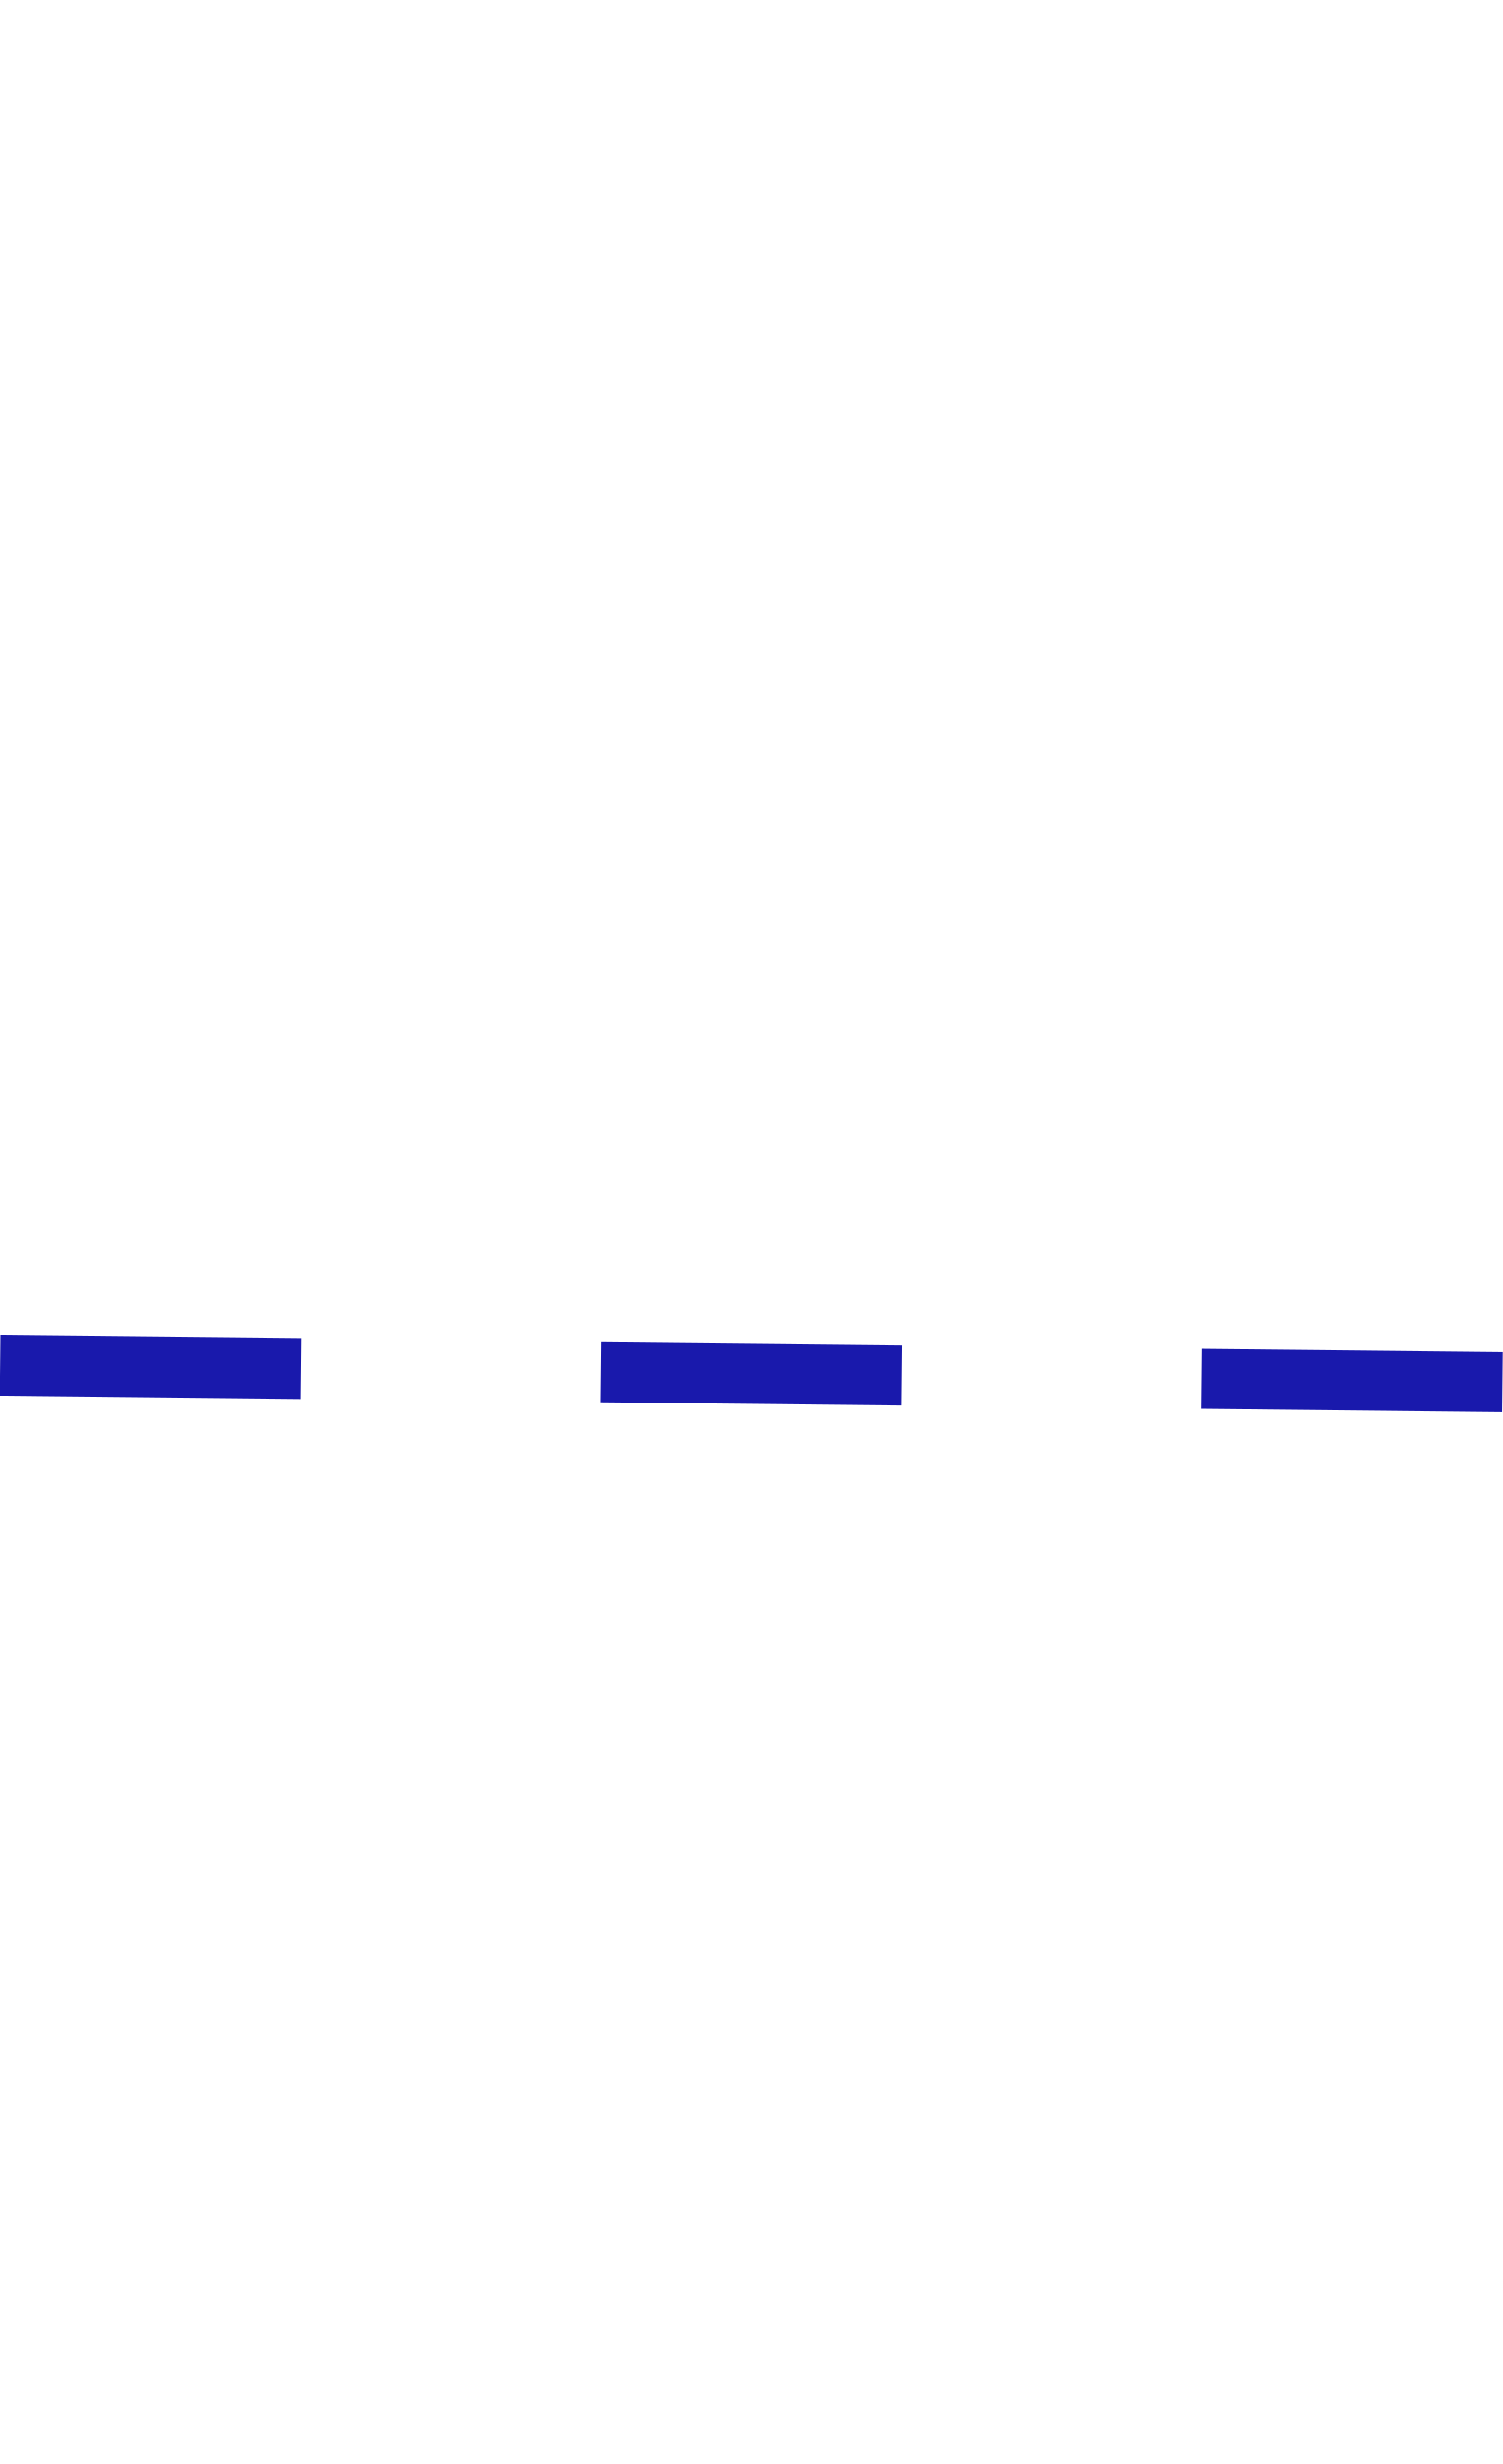
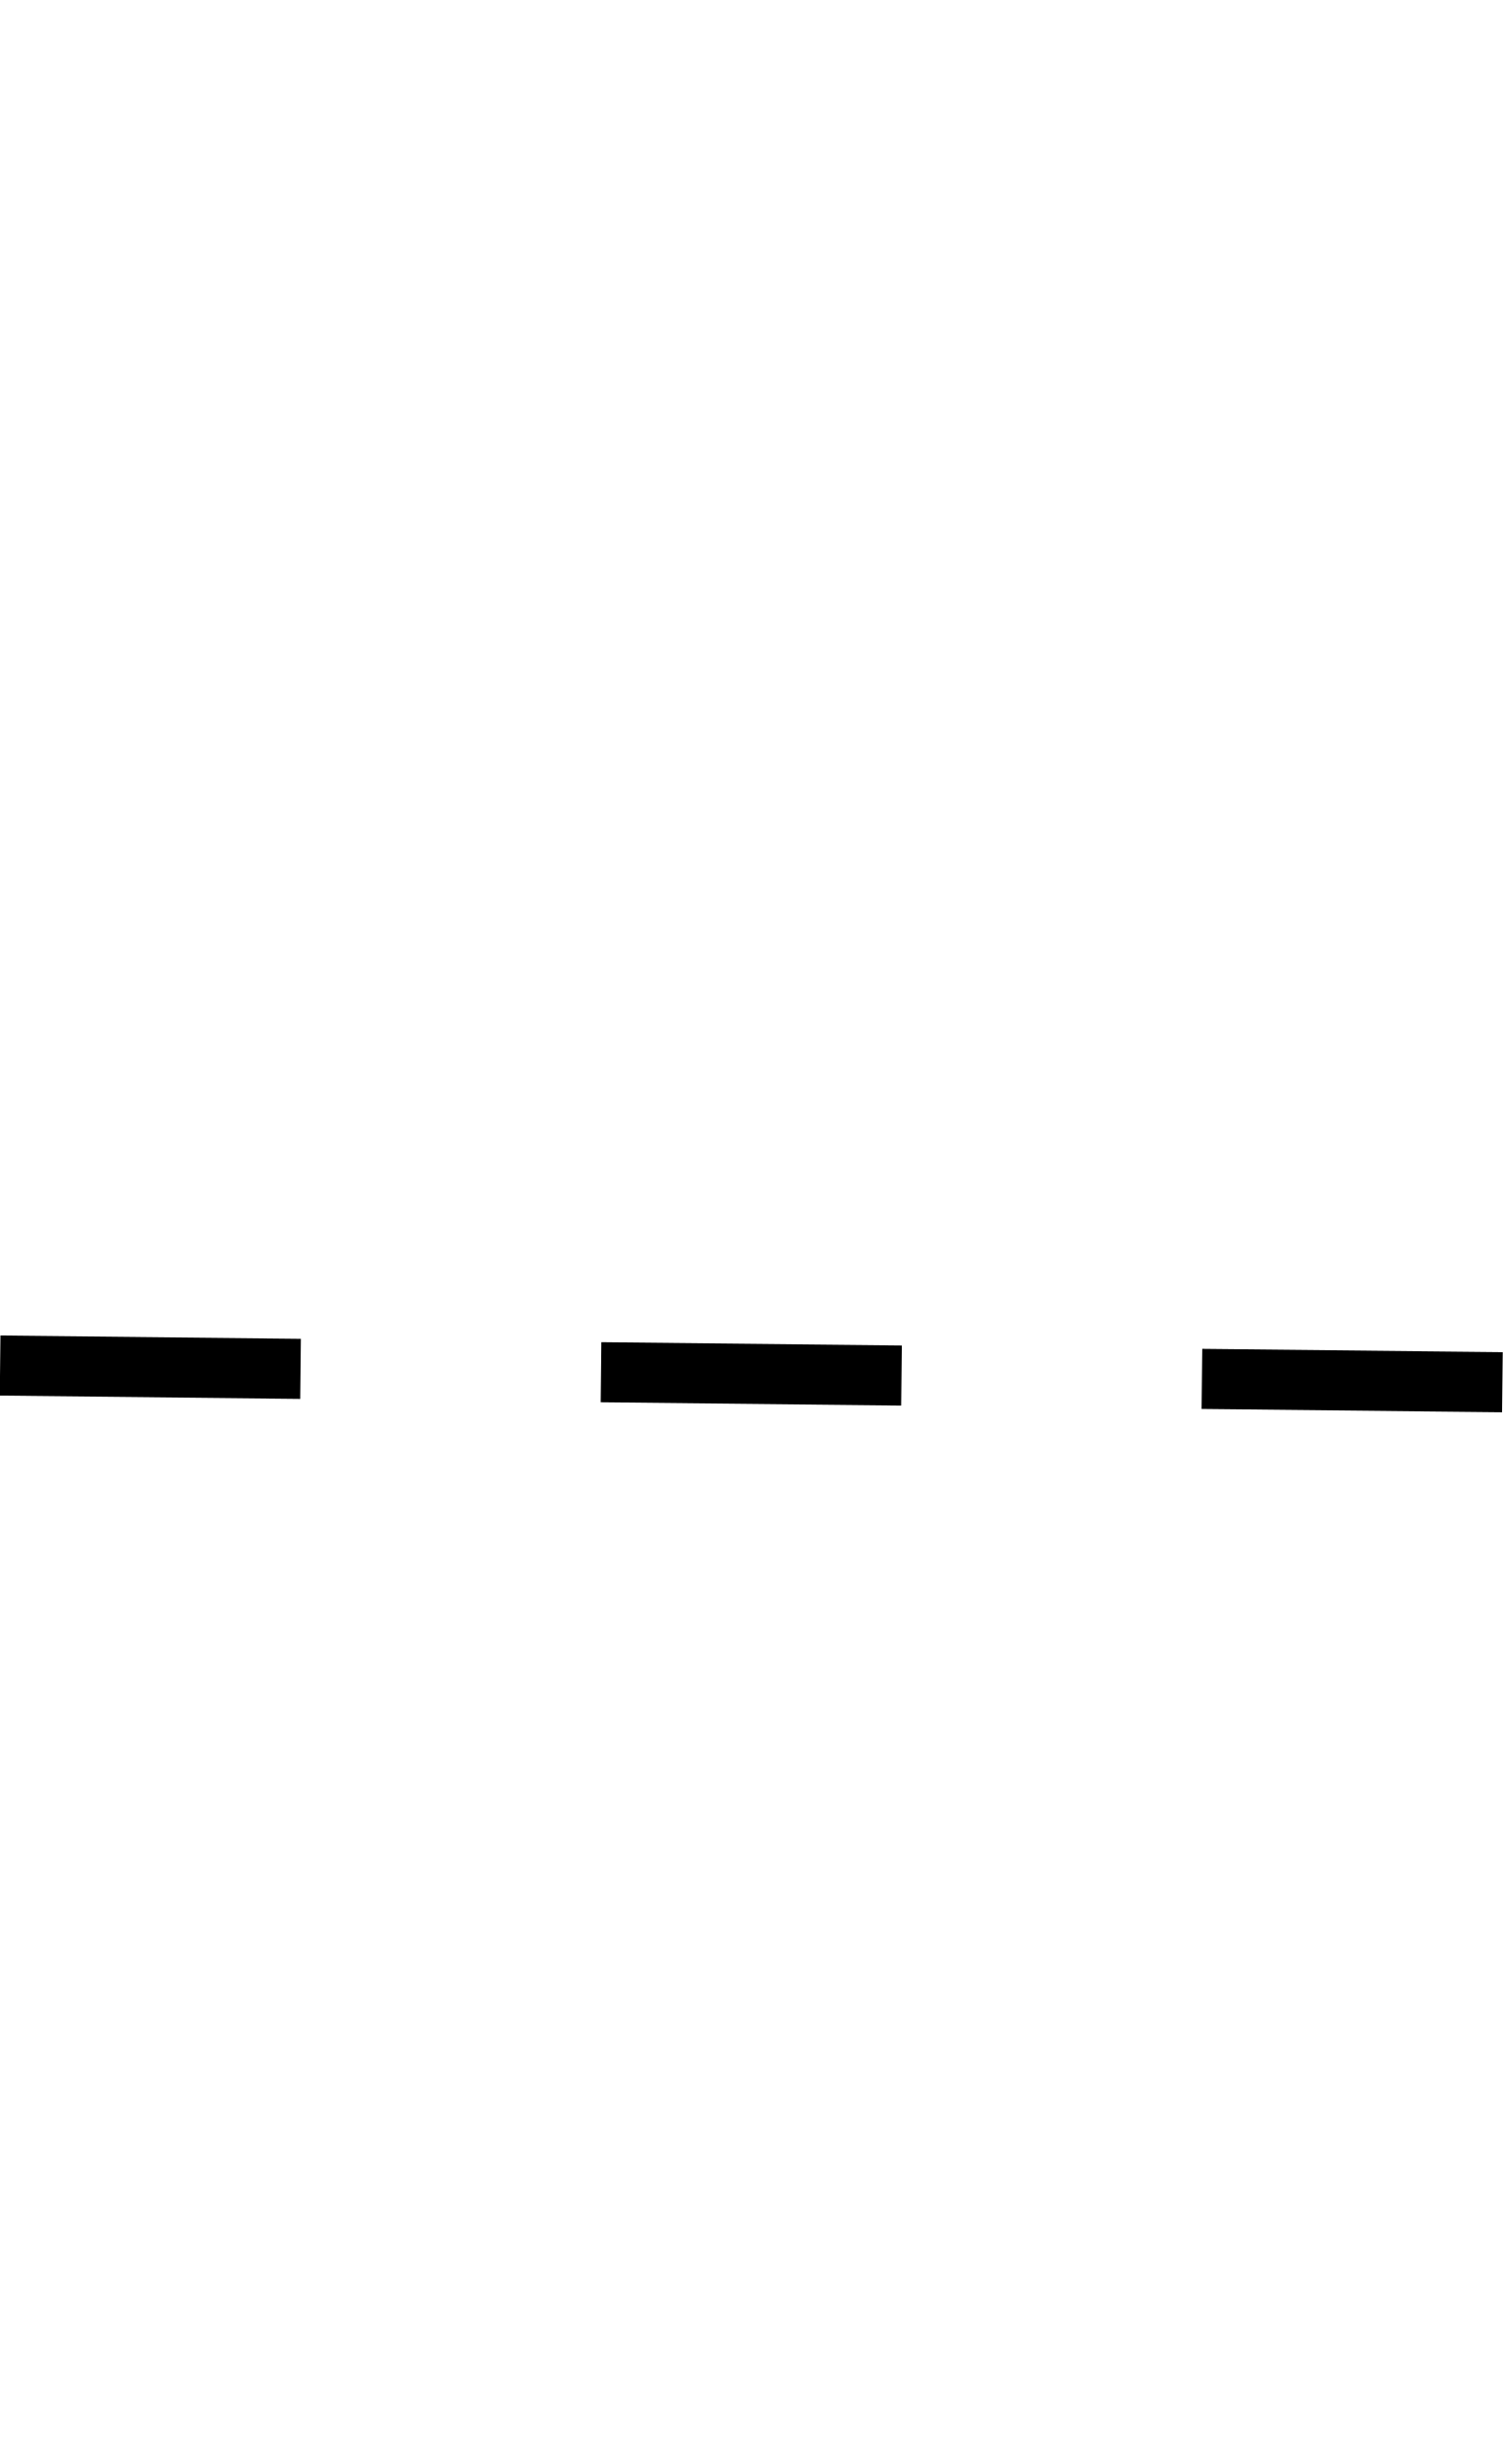
<svg xmlns="http://www.w3.org/2000/svg" id="svg2" height="41" width="25" version="1.1">
-   <path fill="none" stroke="#1919ac" d="M25,23L20,22.944Z" stroke-width="1" style="-webkit-tap-highlight-color: rgba(0, 0, 0, 0);" />
-   <path fill="none" stroke="#1919ac" d="M15.001,22.889L10.001,22.833Z" stroke-width="1" style="-webkit-tap-highlight-color: rgba(0, 0, 0, 0);" />
-   <path fill="none" stroke="#1919ac" d="M5.001,22.778L0.002,22.722Z" stroke-width="1" style="-webkit-tap-highlight-color: rgba(0, 0, 0, 0);" />
+   <path fill="none" stroke="#000000" d="M25,23L20,22.944Z" stroke-width="1" style="-webkit-tap-highlight-color: rgba(0, 0, 0, 0);" />
+   <path fill="none" stroke="#000000" d="M15.001,22.889L10.001,22.833Z" stroke-width="1" style="-webkit-tap-highlight-color: rgba(0, 0, 0, 0);" />
+   <path fill="none" stroke="#000000" d="M5.001,22.778L0.002,22.722Z" stroke-width="1" style="-webkit-tap-highlight-color: rgba(0, 0, 0, 0);" />
</svg>
